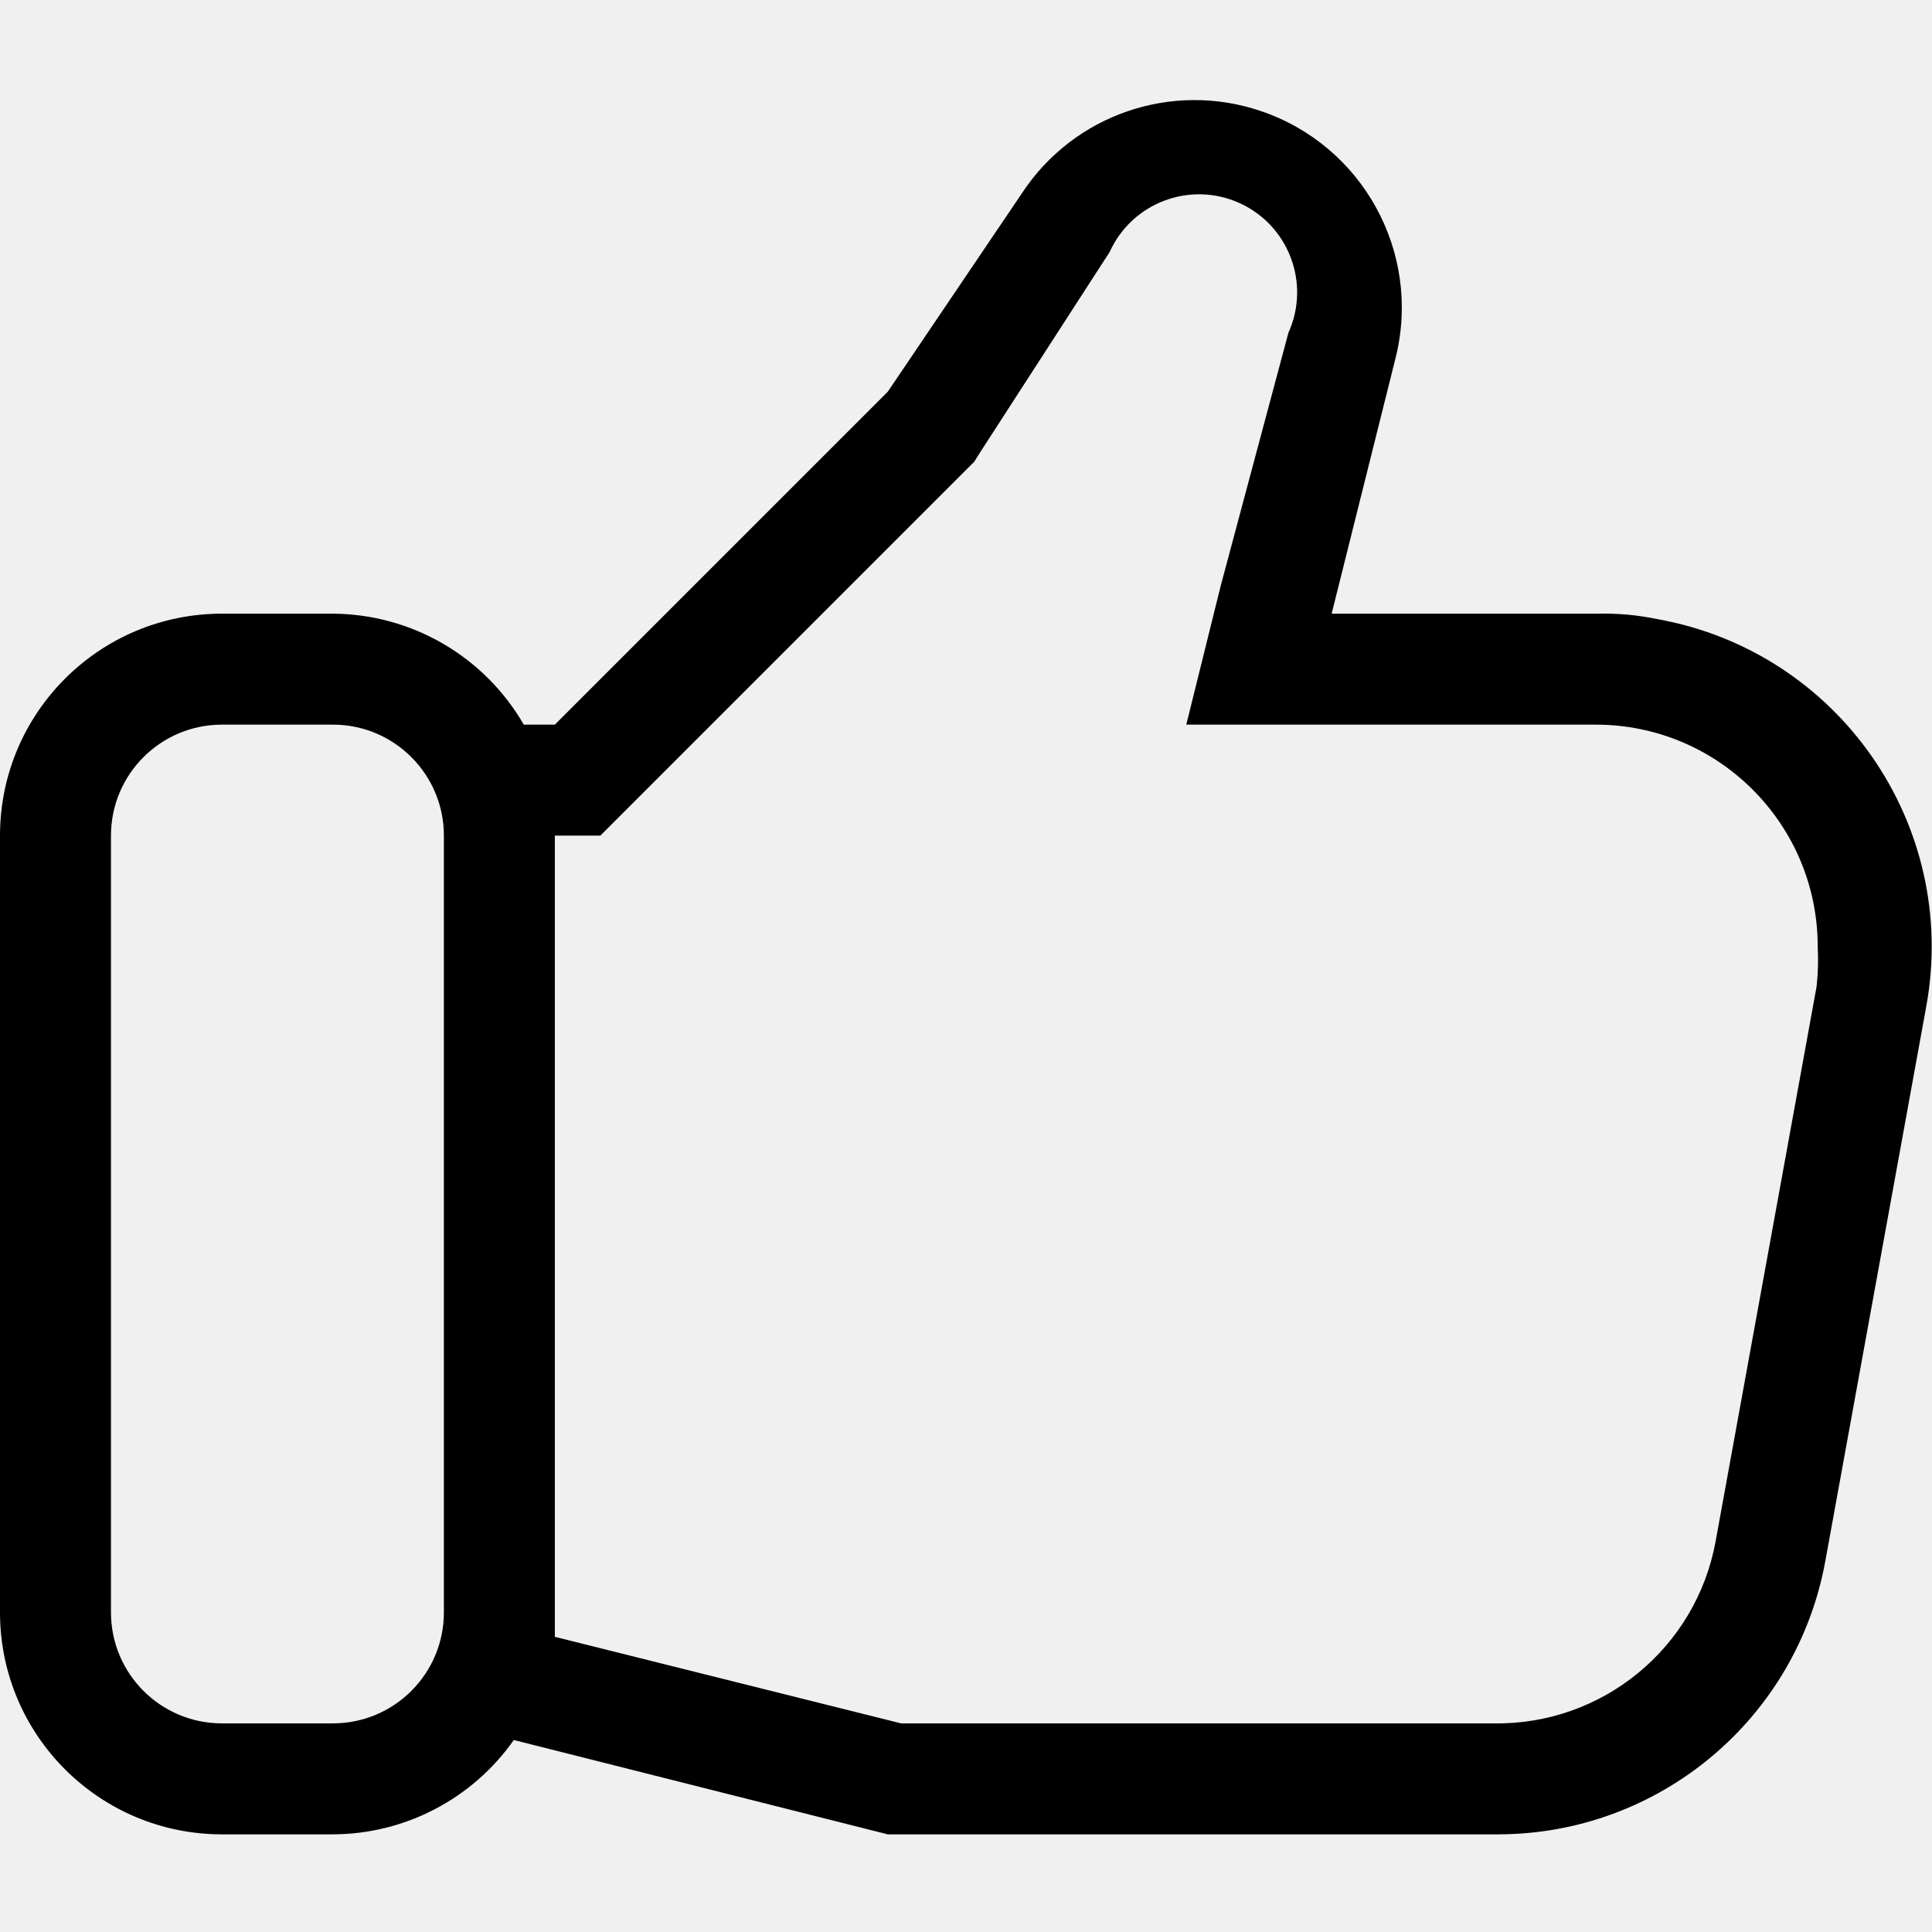
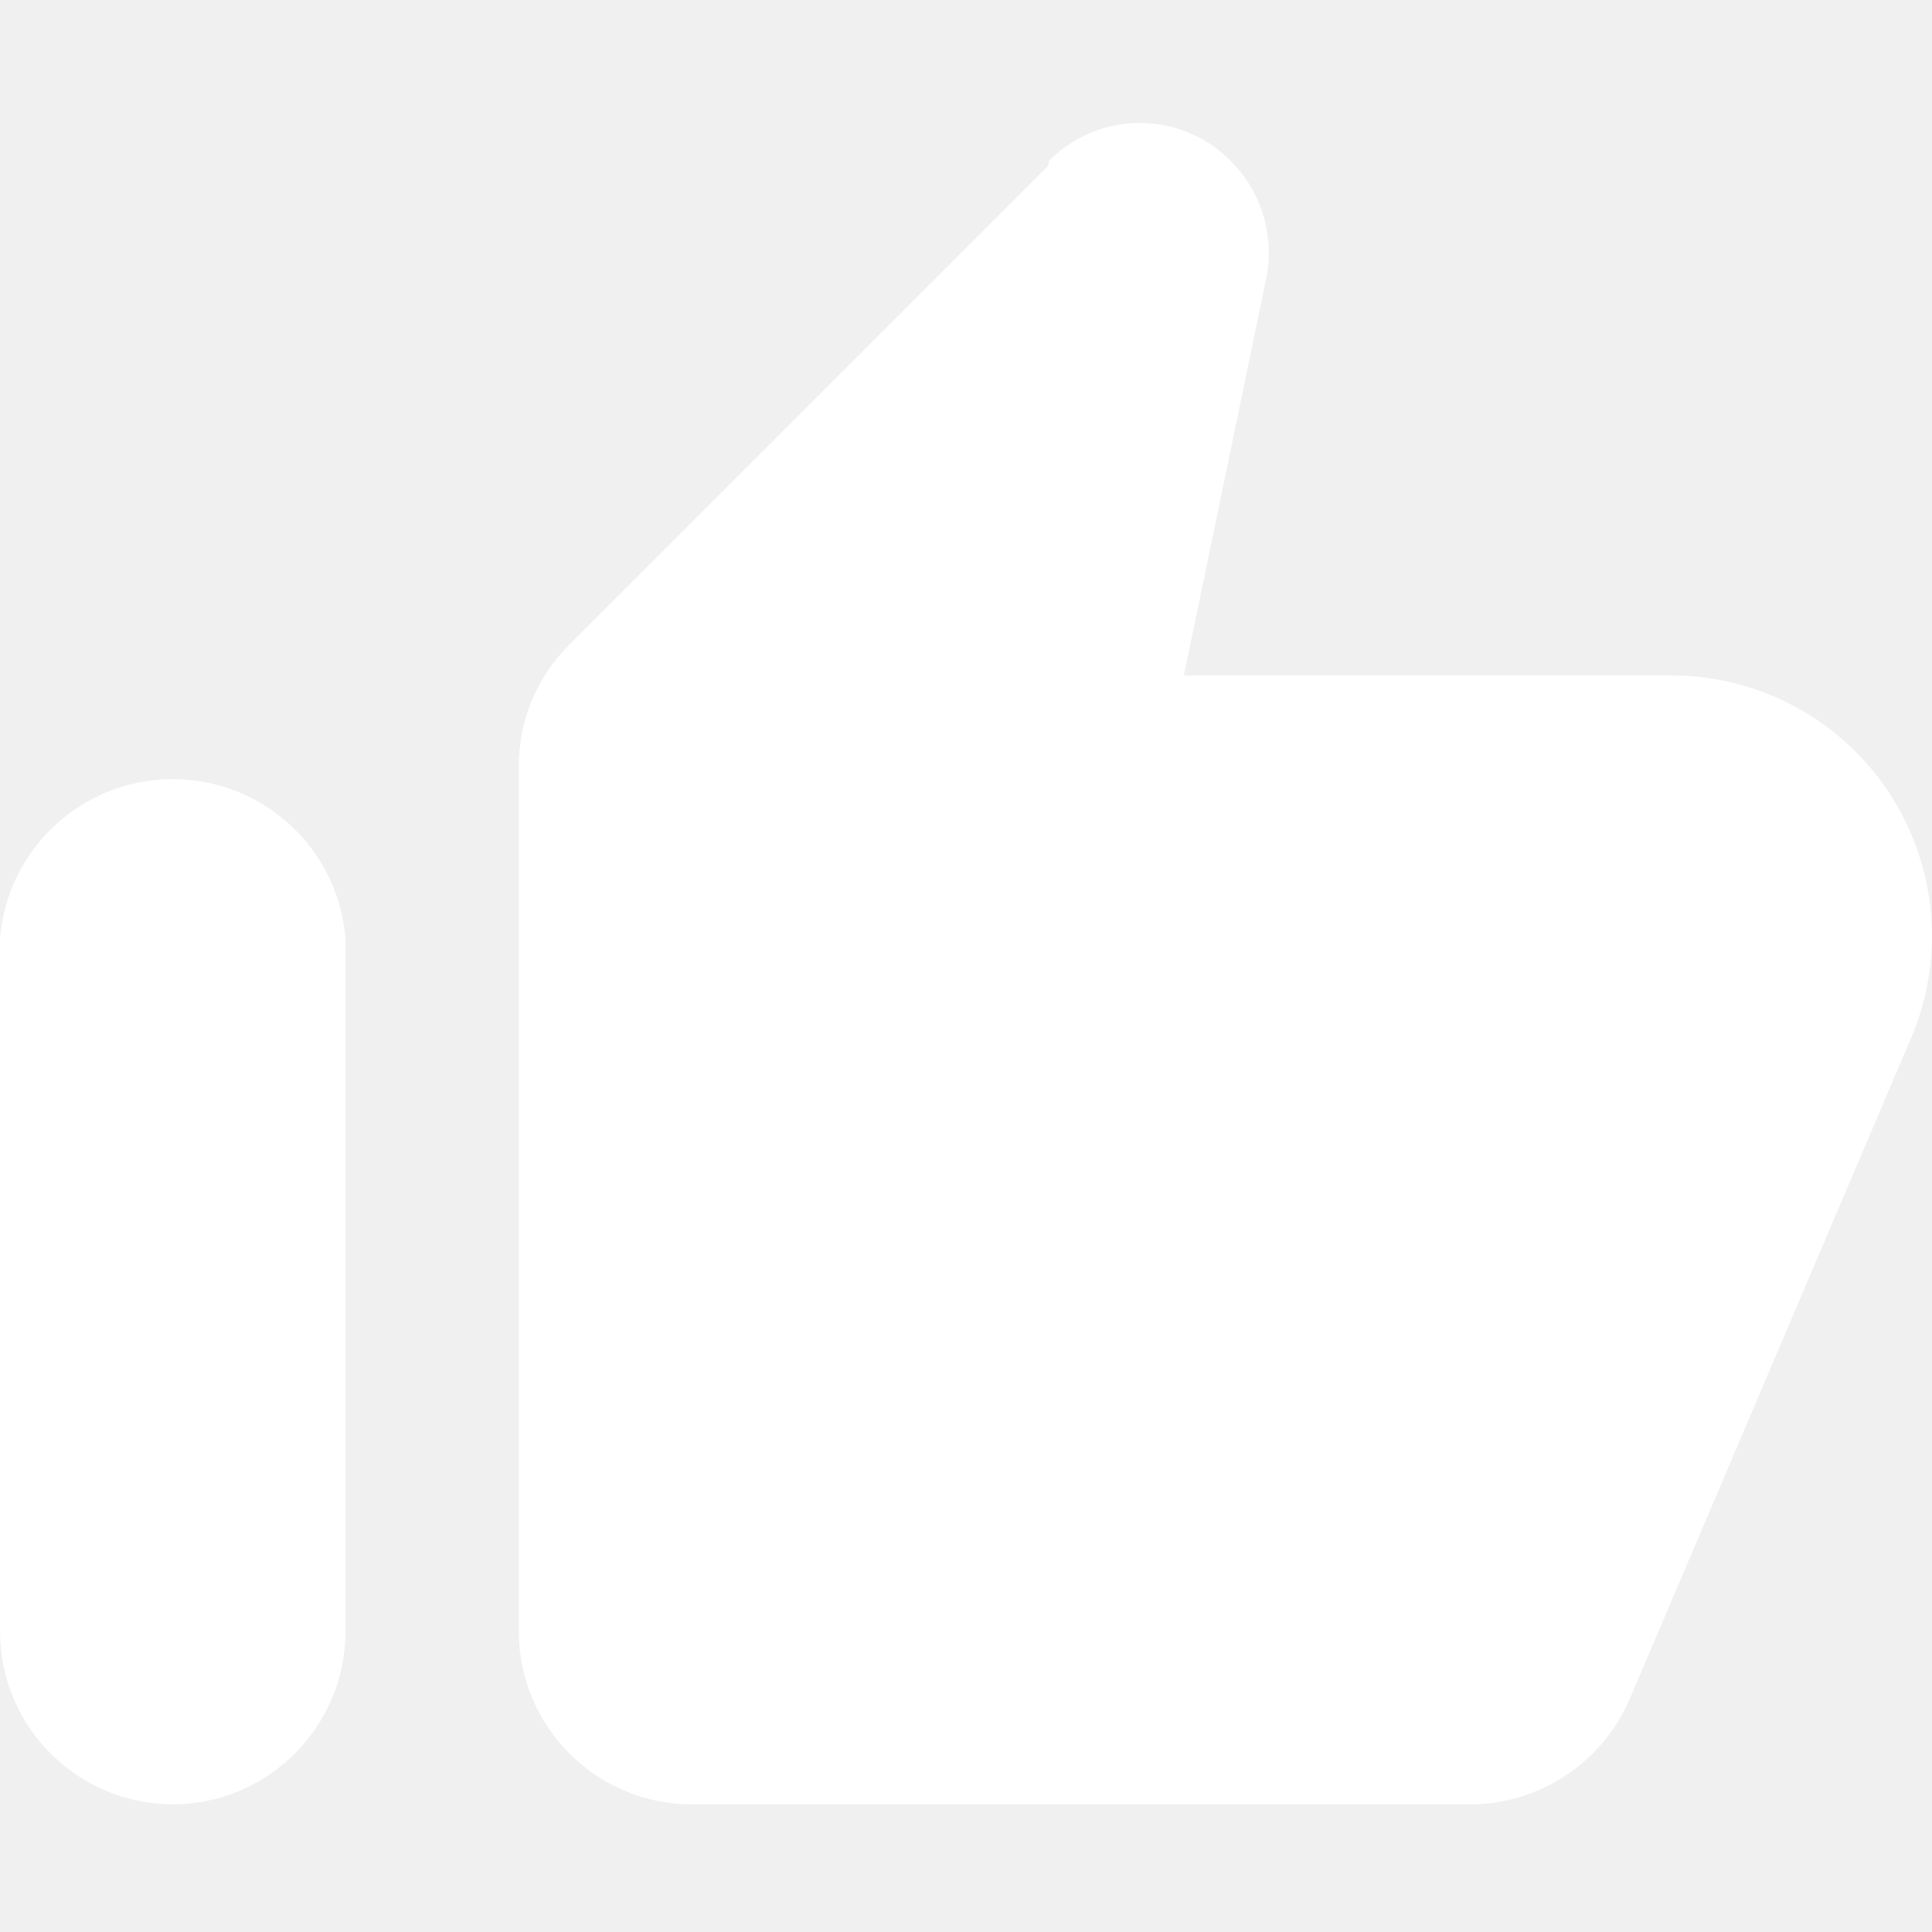
- <svg xmlns="http://www.w3.org/2000/svg" viewBox="0 0 17.41 17.41">
-   <path d="M14.4,5.53H12l.58-2.32A1.87,1.87,0,0,0,11.36,1h0a1.86,1.86,0,0,0-2.15.74L8,3.53l-3,3H4.72A2,2,0,0,0,3,5.53H2a2,2,0,0,0-2,2v7a2,2,0,0,0,2,2H3a2,2,0,0,0,1.63-.85L8,16.53h5.5a3,3,0,0,0,2.95-2.47l.91-5a3,3,0,0,0-2.42-3.48A2.36,2.36,0,0,0,14.4,5.53ZM3,15.53H2a1,1,0,0,1-1-1v-7a1,1,0,0,1,1-1H3a1,1,0,0,1,1,1v7A1,1,0,0,1,3,15.53ZM16.37,8.89l-.91,5a2,2,0,0,1-2,1.64H8.12L5,14.75V7.53h.41l.3-.3,3-3,.07-.07.05-.08L10,2.27A.87.87,0,0,1,11.61,3L11,5.28l-.31,1.25h3.69a2,2,0,0,1,2,2A2.2,2.2,0,0,1,16.37,8.89Z" />
+ <svg xmlns="http://www.w3.org/2000/svg" viewBox="0 0 18.62 18.62">
+   <path d="M10.1,1.6,5.48,6.22A1.65,1.65,0,0,0,5,7.39v8.33a1.67,1.67,0,0,0,1.67,1.67h7.5a1.68,1.68,0,0,0,1.53-1L18.42,10a2.51,2.51,0,0,0-2.3-3.49H11.41l.79-3.81a1.25,1.25,0,0,0-.34-1.15,1.23,1.23,0,0,0-1.75,0ZM1.67,17.39a1.67,1.67,0,0,0,1.66-1.67V9.05A1.67,1.67,0,0,0,0,9.05v6.67A1.67,1.67,0,0,0,1.67,17.39Z" fill="#fff" />
</svg>
